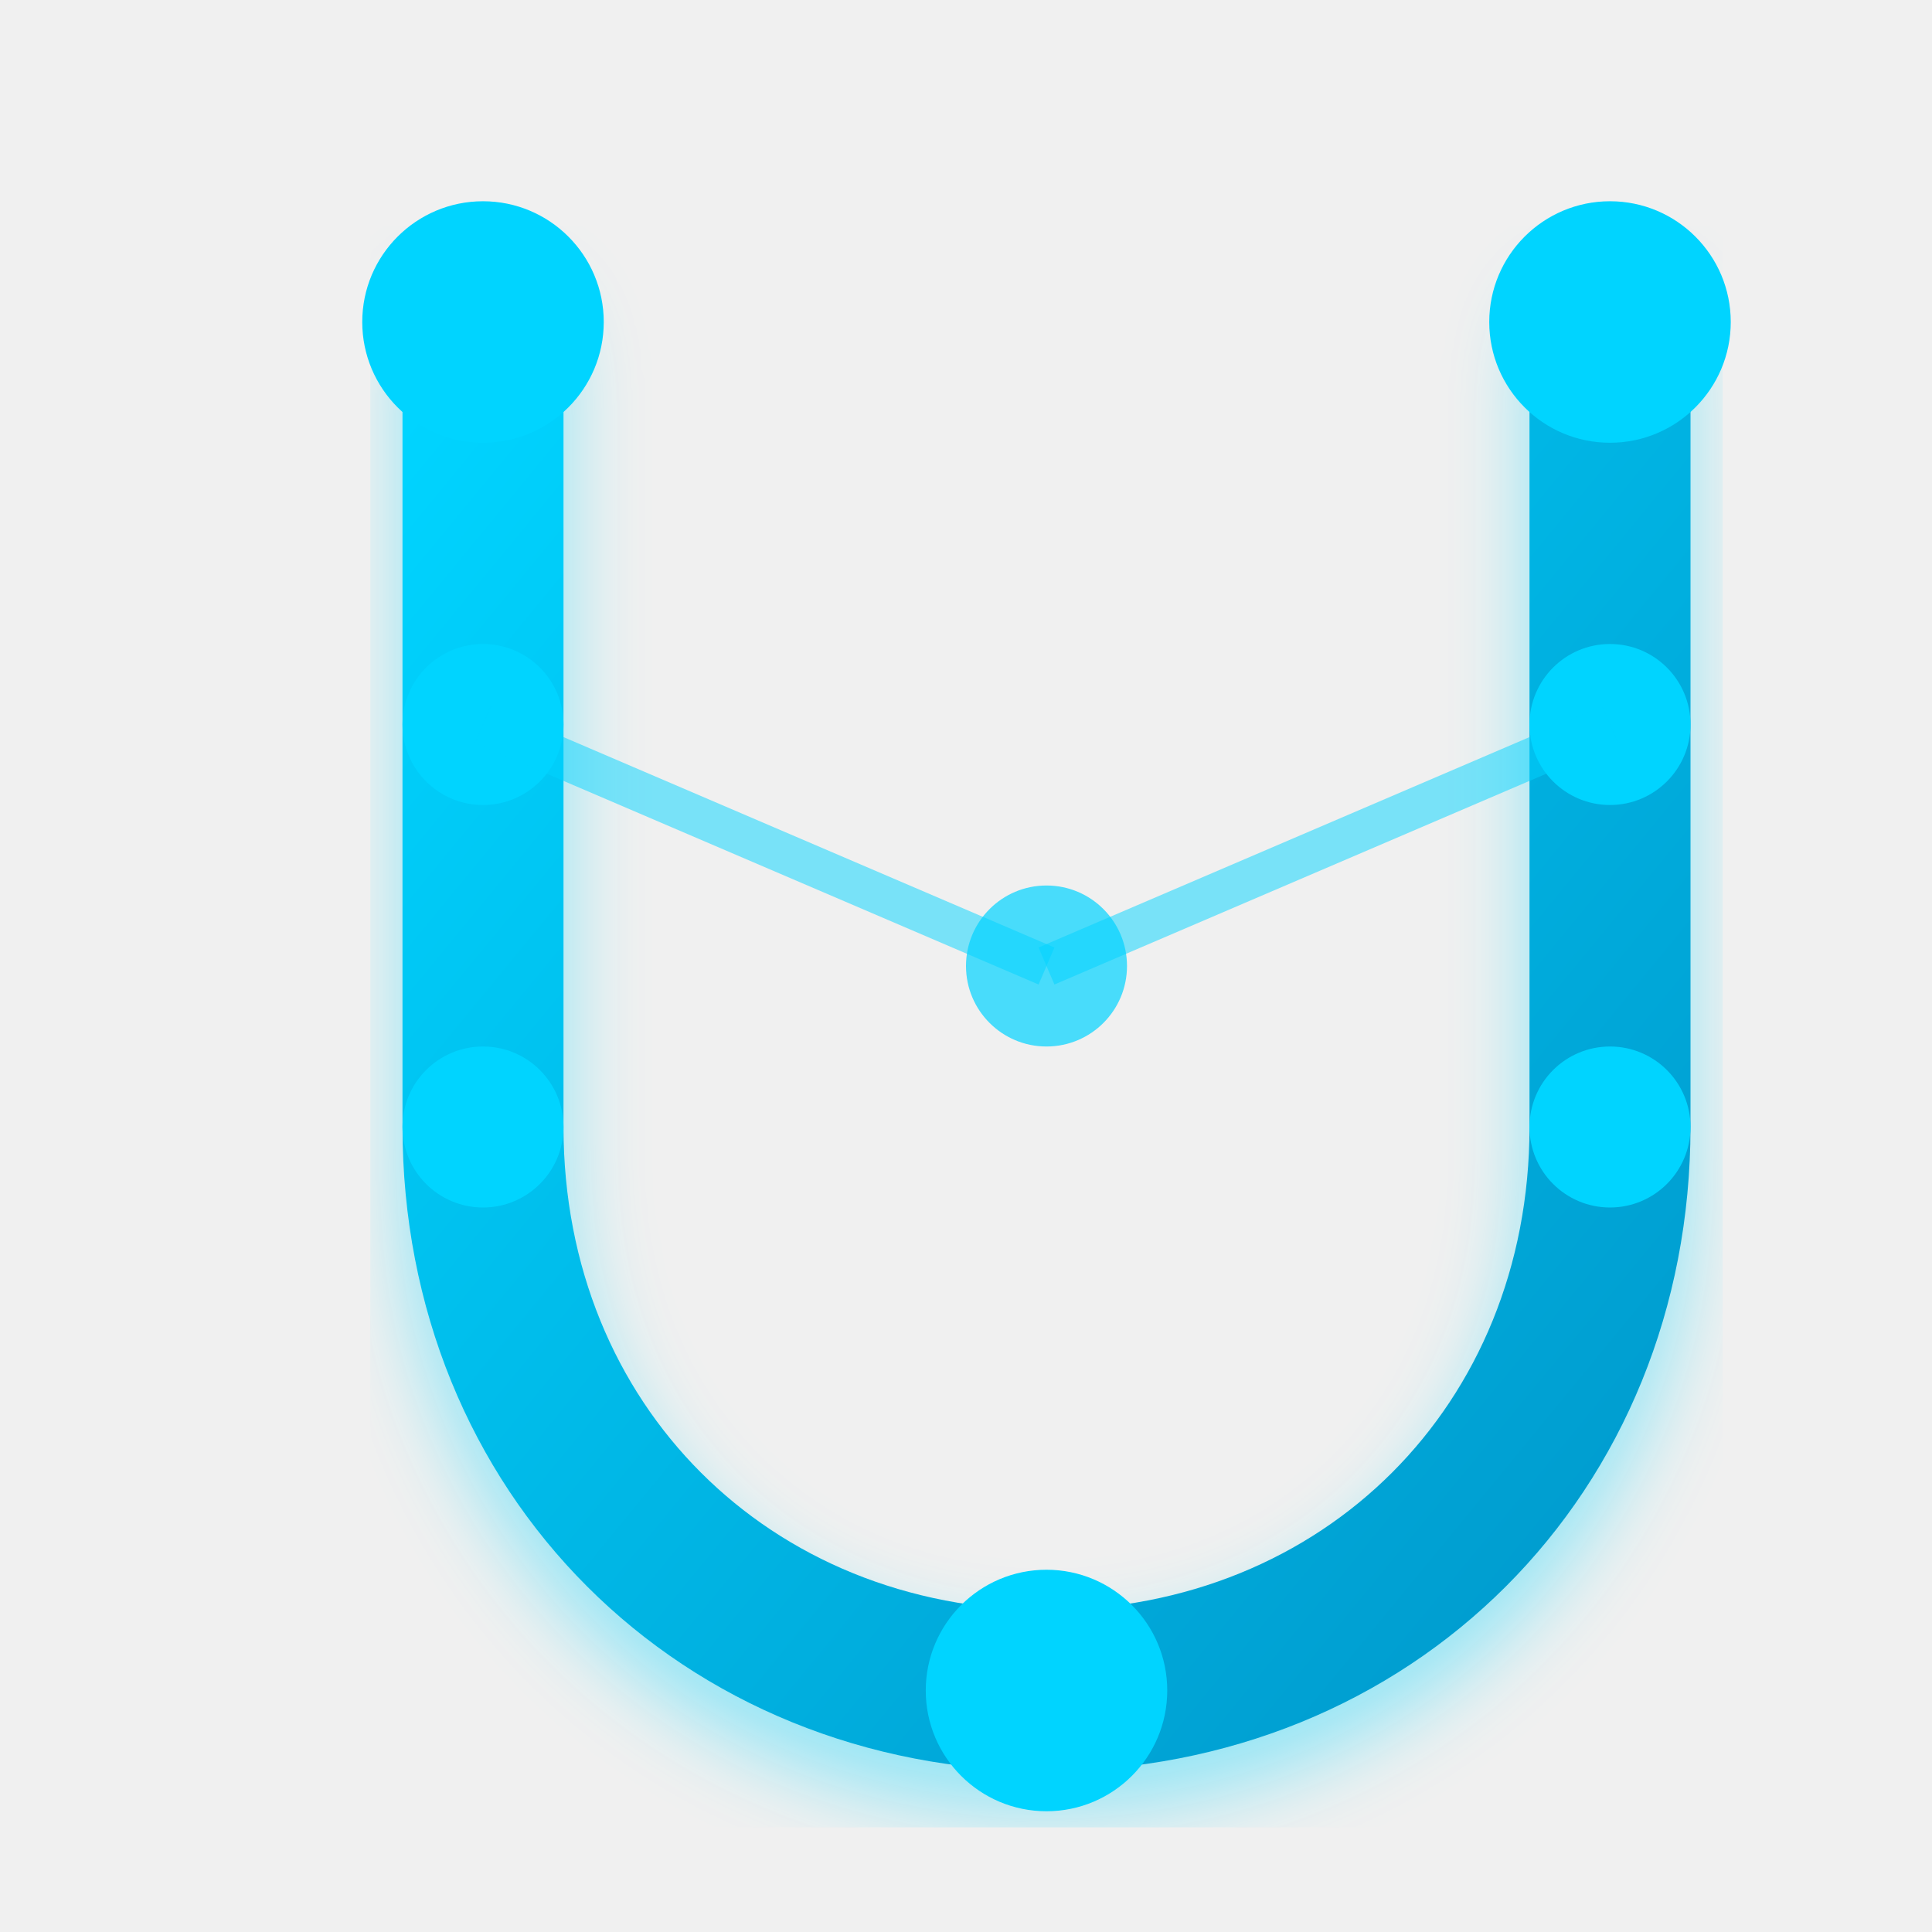
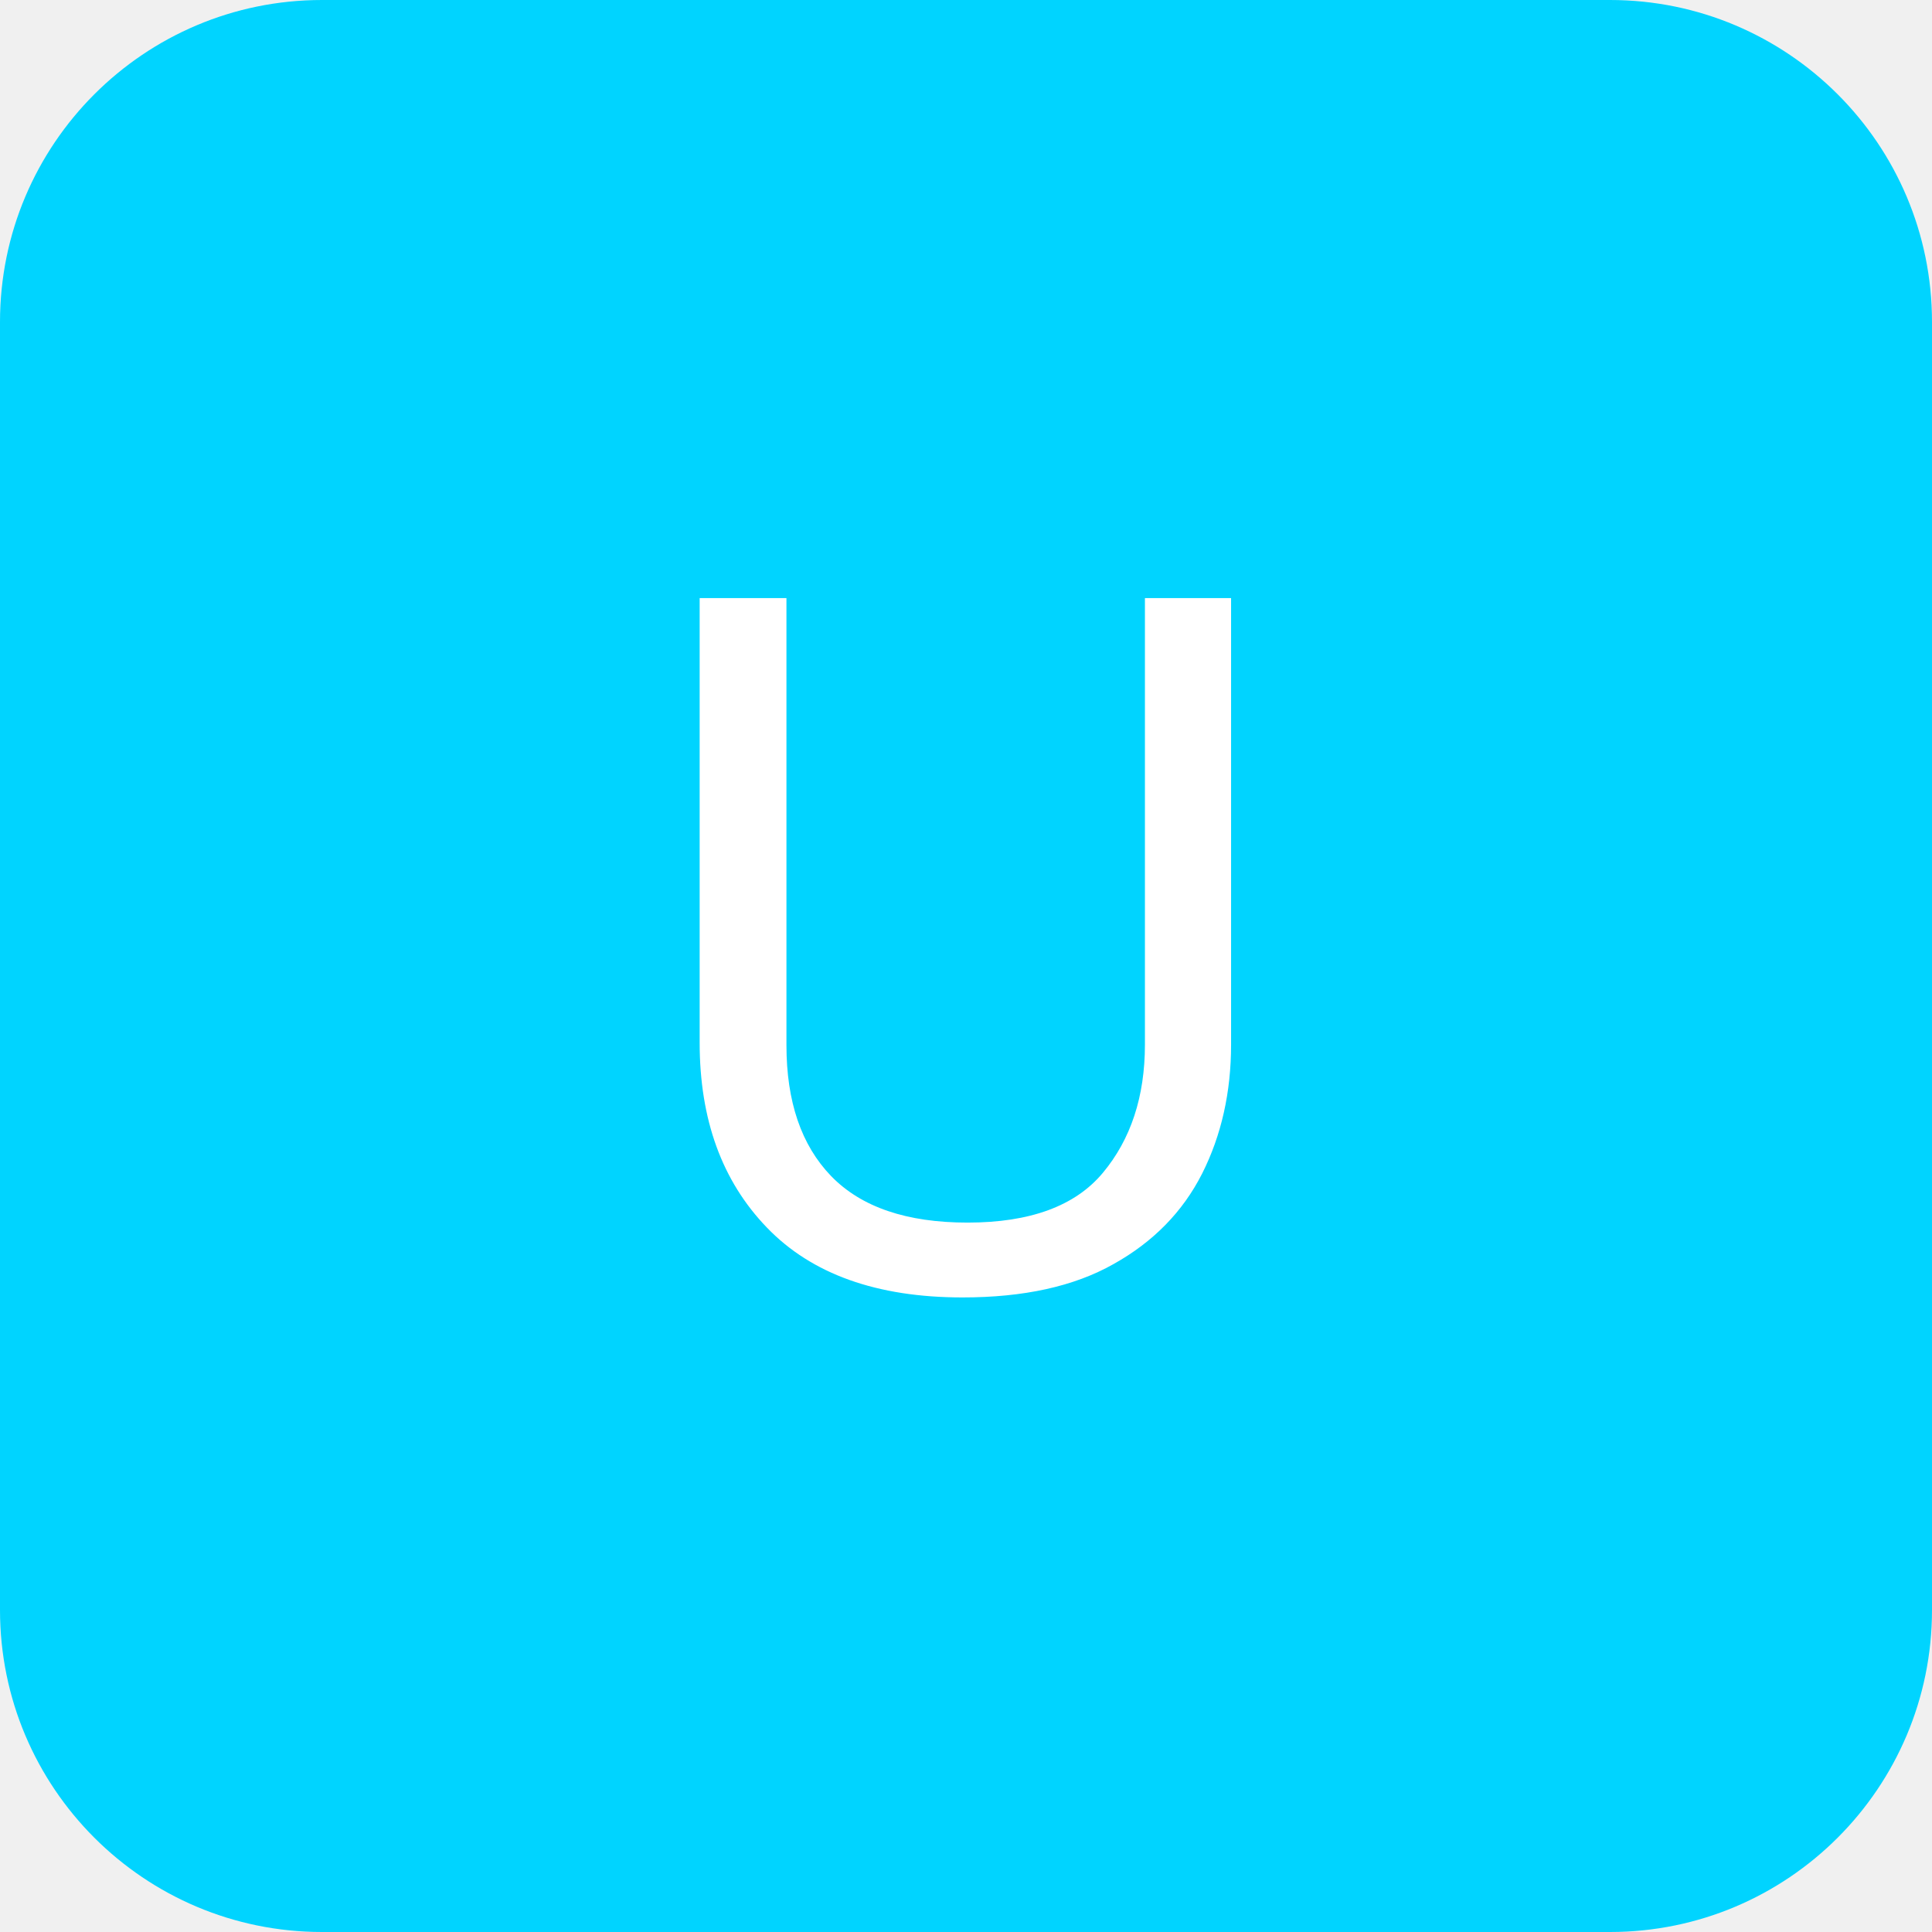
- <svg xmlns="http://www.w3.org/2000/svg" width="48" height="48" viewBox="0 0 48 48" fill="none">
-   <defs>
-     <linearGradient id="glow" x1="0%" y1="0%" x2="100%" y2="100%">
-       <stop offset="0%" style="stop-color:#00D4FF;stop-opacity:1" />
-       <stop offset="100%" style="stop-color:#0099CC;stop-opacity:1" />
-     </linearGradient>
-     <filter id="shadow">
-       <feDropShadow dx="0" dy="1" stdDeviation="1" flood-color="#00D4FF" flood-opacity="0.4" />
-     </filter>
-   </defs>
-   <path d="M12 8 L12 28 C12 36 18 42 26 42 C34 42 40 36 40 28 L40 8" stroke="url(#glow)" stroke-width="4" stroke-linecap="round" fill="none" filter="url(#shadow)" />
-   <circle cx="12" cy="8" r="3" fill="#00D4FF" />
-   <circle cx="40" cy="8" r="3" fill="#00D4FF" />
-   <circle cx="12" cy="18" r="2" fill="#00D4FF" />
-   <circle cx="40" cy="18" r="2" fill="#00D4FF" />
-   <circle cx="12" cy="28" r="2" fill="#00D4FF" />
-   <circle cx="40" cy="28" r="2" fill="#00D4FF" />
-   <circle cx="26" cy="42" r="3" fill="#00D4FF" />
-   <line x1="12" y1="18" x2="26" y2="24" stroke="#00D4FF" stroke-width="1" stroke-opacity="0.5" />
-   <line x1="40" y1="18" x2="26" y2="24" stroke="#00D4FF" stroke-width="1" stroke-opacity="0.5" />
-   <circle cx="26" cy="24" r="2" fill="#00D4FF" fill-opacity="0.7" />
+ <svg xmlns="http://www.w3.org/2000/svg" width="48" height="48" viewBox="0 0 48 48">
+   <rect width="48" height="48" fill="#00D4FF" rx="8" />
+   <text x="24" y="32" font-family="sans-serif" font-size="24" fill="white" text-anchor="middle">U</text>
</svg>
